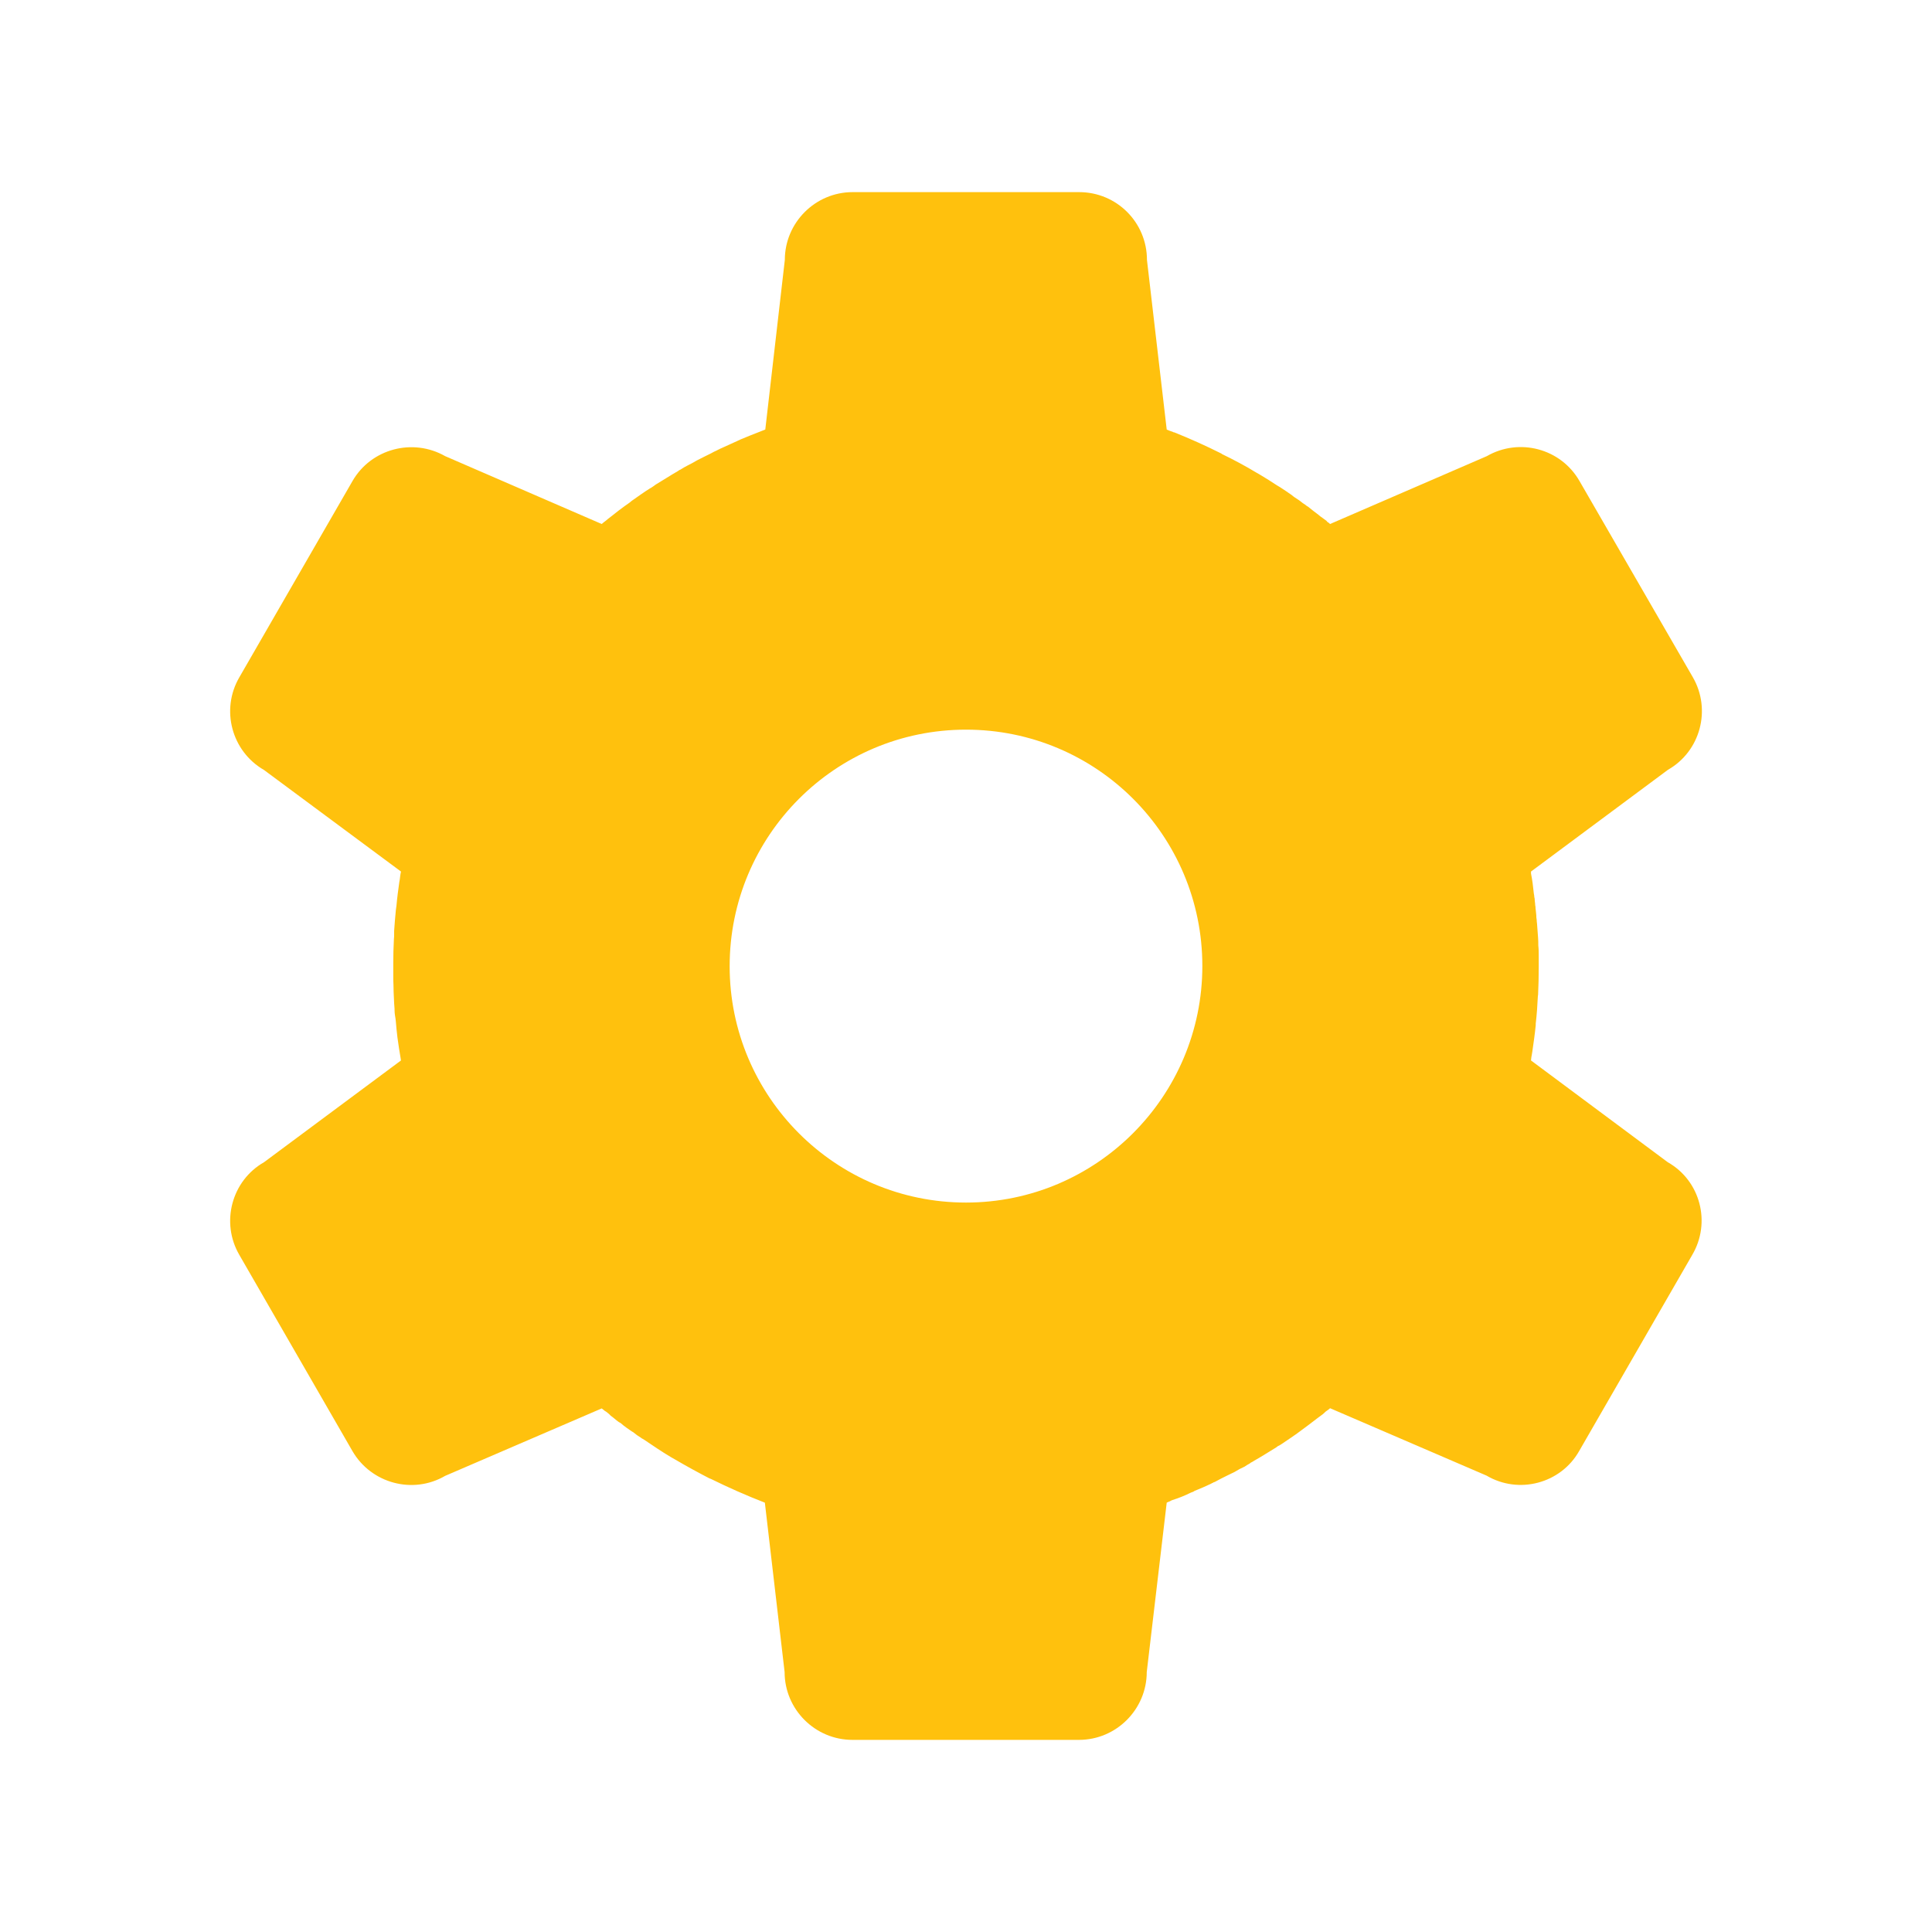
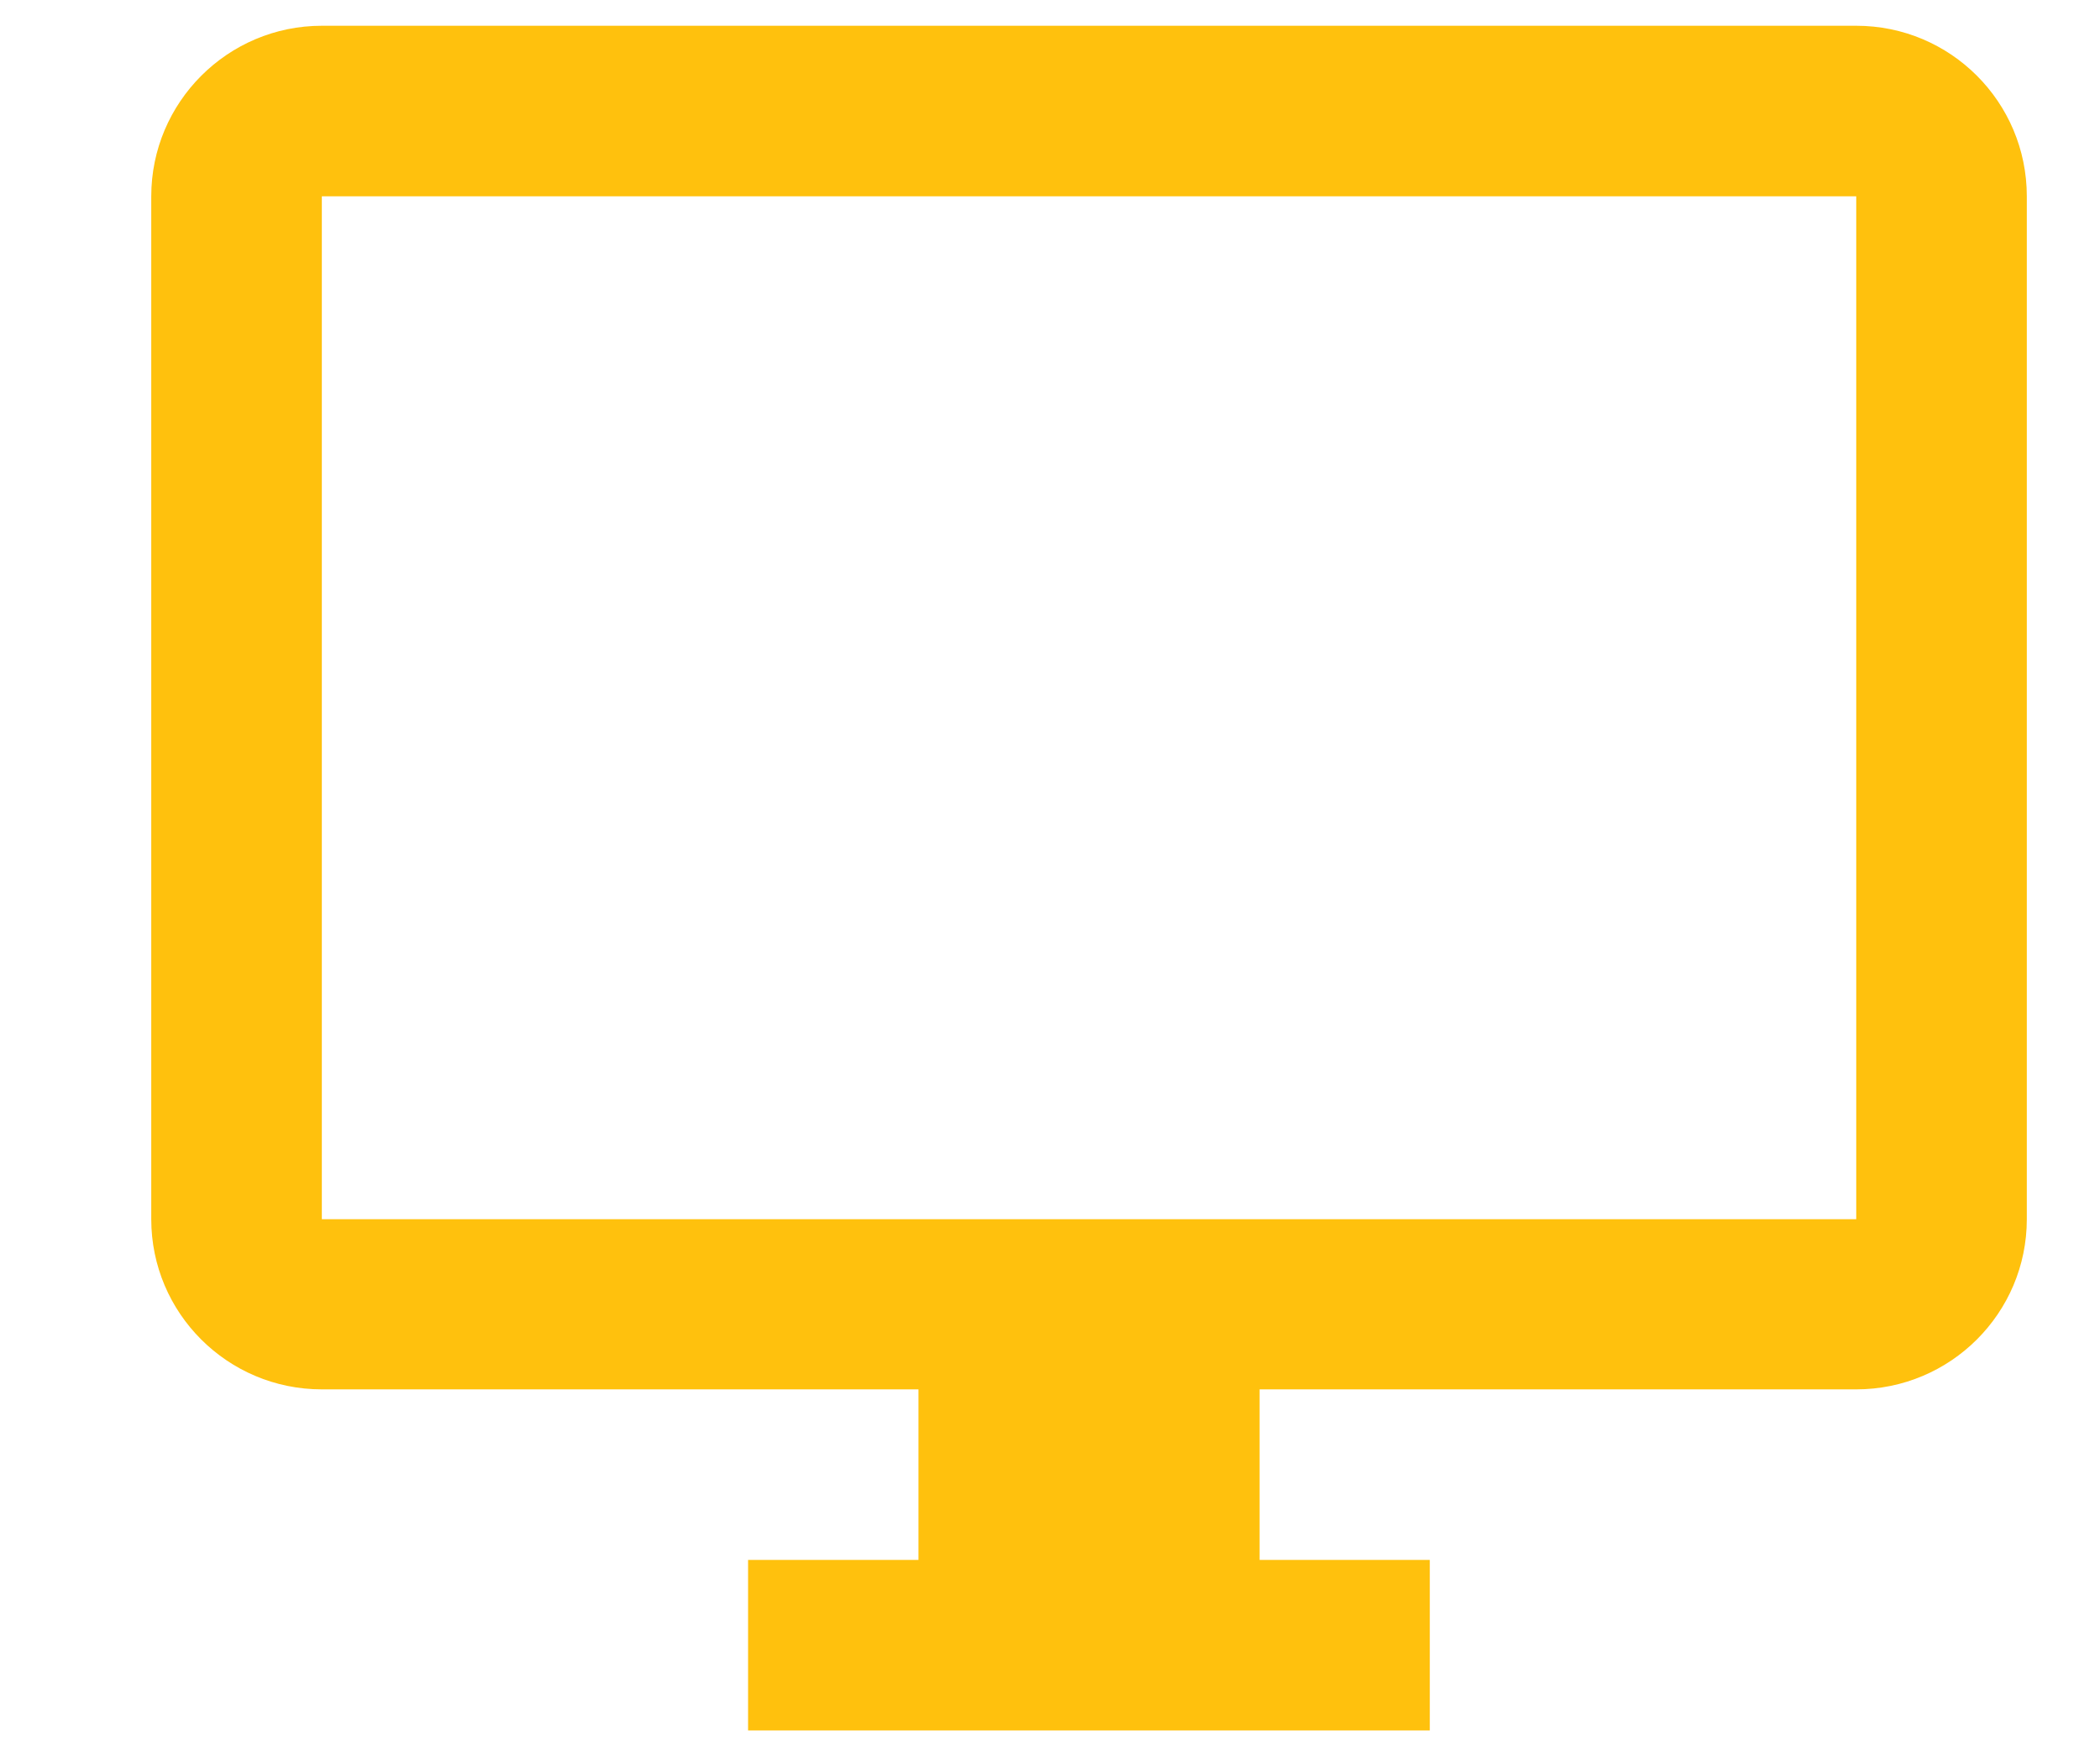
- <svg xmlns="http://www.w3.org/2000/svg" version="1.1" id="Layer_1" x="0px" y="0px" width="9px" height="9px" viewBox="0 0 9 9" enable-background="new 0 0 9 9" xml:space="preserve">
-   <path fill="#FFC10D" d="M7.769,5.414L7.132,4.94c0.001-0.01,0.002-0.02,0.004-0.028C7.137,4.908,7.137,4.903,7.138,4.9  c0.006-0.042,0.012-0.083,0.016-0.124c0-0.002,0-0.005,0-0.007c0.005-0.043,0.008-0.086,0.01-0.129c0-0.002,0.001-0.004,0.001-0.006  c0.002-0.043,0.003-0.085,0.003-0.128c0-0.002,0-0.004,0-0.006c0-0.003,0-0.005,0-0.008c0-0.01,0-0.019,0-0.027  c0-0.002,0-0.004,0-0.006c0-0.019,0-0.037-0.002-0.055c0-0.013,0-0.023-0.001-0.035C7.163,4.347,7.162,4.325,7.16,4.302  c0-0.003-0.001-0.005-0.001-0.008c0-0.007-0.001-0.013-0.002-0.02c0-0.013-0.002-0.024-0.003-0.036c0-0.003-0.001-0.005-0.001-0.008  c0-0.002,0-0.003,0-0.005C7.152,4.22,7.151,4.214,7.151,4.208C7.15,4.2,7.149,4.193,7.149,4.186  C7.148,4.182,7.147,4.178,7.147,4.174c0-0.005-0.002-0.009-0.002-0.013C7.142,4.13,7.138,4.099,7.132,4.069c0-0.003,0-0.006,0-0.009  L7.77,3.586C7.921,3.5,7.973,3.306,7.886,3.155L7.358,2.241C7.271,2.089,7.077,2.038,6.926,2.125L6.196,2.441  c-0.004-0.004-0.008-0.007-0.013-0.01C6.182,2.43,6.181,2.428,6.179,2.426c-0.01-0.007-0.02-0.015-0.029-0.021  C6.14,2.396,6.128,2.388,6.118,2.38c-0.009-0.007-0.018-0.014-0.025-0.02C6.088,2.358,6.084,2.354,6.08,2.351  c-0.007-0.004-0.015-0.01-0.021-0.015C6.056,2.333,6.052,2.331,6.048,2.328C6.037,2.321,6.026,2.314,6.017,2.306  C6.015,2.305,6.013,2.303,6.01,2.301C6.005,2.298,6.001,2.295,5.997,2.292c-0.016-0.01-0.029-0.02-0.045-0.029  C5.95,2.262,5.948,2.261,5.947,2.26C5.923,2.244,5.899,2.229,5.874,2.214C5.868,2.21,5.862,2.207,5.855,2.203  C5.802,2.171,5.748,2.142,5.692,2.115c0-0.001-0.002-0.001-0.002-0.002C5.618,2.077,5.545,2.044,5.47,2.014  c-0.002,0-0.004,0-0.006-0.002c-0.01-0.003-0.02-0.007-0.029-0.011l-0.092-0.79c0-0.175-0.141-0.316-0.316-0.316H3.972  c-0.174,0-0.316,0.142-0.316,0.316l-0.091,0.79C3.561,2.003,3.556,2.004,3.552,2.006C3.547,2.008,3.542,2.01,3.537,2.012  C3.508,2.023,3.479,2.035,3.45,2.047C3.445,2.049,3.44,2.052,3.435,2.054C3.409,2.066,3.384,2.077,3.358,2.089  C3.355,2.09,3.353,2.091,3.35,2.093C3.347,2.094,3.343,2.096,3.34,2.098C3.33,2.102,3.321,2.107,3.312,2.112  C3.29,2.123,3.269,2.133,3.248,2.144c-0.015,0.009-0.03,0.017-0.046,0.025c-0.01,0.005-0.02,0.011-0.028,0.016  c-0.001,0-0.001,0.001-0.003,0.002C3.17,2.188,3.168,2.188,3.166,2.189C3.163,2.191,3.16,2.193,3.157,2.195  C3.122,2.215,3.089,2.237,3.055,2.257C3.051,2.26,3.048,2.262,3.044,2.265S3.036,2.27,3.032,2.273  C3.03,2.274,3.029,2.274,3.028,2.275C2.999,2.293,2.972,2.313,2.943,2.333C2.939,2.336,2.936,2.339,2.932,2.342  c-0.032,0.022-0.063,0.046-0.093,0.07C2.833,2.417,2.828,2.42,2.823,2.425C2.816,2.43,2.81,2.435,2.803,2.441L2.074,2.125  C1.923,2.039,1.729,2.09,1.642,2.241L1.115,3.155C1.027,3.306,1.079,3.5,1.23,3.587L1.868,4.06C1.866,4.068,1.865,4.076,1.864,4.083  C1.863,4.092,1.862,4.101,1.86,4.11C1.855,4.146,1.85,4.182,1.847,4.218C1.846,4.225,1.845,4.233,1.844,4.24  C1.841,4.272,1.838,4.305,1.836,4.337c0,0.002,0,0.005,0,0.008c0,0.002,0,0.005,0,0.008c0,0.007,0,0.014-0.001,0.021  C1.833,4.412,1.832,4.449,1.832,4.486c0,0.005,0,0.01,0,0.015c0,0.006,0,0.012,0,0.018c0,0.004,0,0.009,0,0.012  c0,0.005,0,0.009,0,0.014c0,0.016,0,0.03,0.001,0.045c0,0.021,0.001,0.04,0.002,0.06c0.001,0.017,0.001,0.032,0.003,0.05  c0,0.001,0,0.004,0,0.006c0,0.009,0.001,0.017,0.002,0.024C1.842,4.739,1.843,4.75,1.844,4.759c0.002,0.023,0.004,0.048,0.007,0.07  v0.001C1.856,4.866,1.861,4.9,1.867,4.934c0,0.002,0,0.004,0.001,0.006L1.23,5.414C1.079,5.5,1.027,5.695,1.115,5.846L1.642,6.76  c0.087,0.15,0.281,0.203,0.432,0.115l0.729-0.314c0.005,0.004,0.011,0.008,0.015,0.012c0.002,0,0.002,0.002,0.004,0.002l0,0  c0.008,0.006,0.016,0.012,0.023,0.02c0.012,0.008,0.024,0.02,0.037,0.029c0.008,0.004,0.016,0.01,0.022,0.016  c0.01,0.008,0.019,0.014,0.029,0.021c0.001,0,0.002,0.002,0.003,0.002C2.94,6.666,2.946,6.67,2.95,6.672  c0.012,0.01,0.023,0.018,0.035,0.025c0,0,0.002,0,0.002,0.002c0.005,0.002,0.01,0.006,0.014,0.008  c0.04,0.027,0.081,0.055,0.123,0.08c0.007,0.004,0.014,0.008,0.021,0.012C3.198,6.83,3.251,6.859,3.305,6.887  c0.002,0,0.004,0.002,0.006,0.002C3.394,6.93,3.478,6.967,3.563,7l0.092,0.789c0,0.174,0.142,0.316,0.316,0.316h1.055  c0.175,0,0.316-0.143,0.316-0.316L5.435,7c0.004-0.002,0.008-0.004,0.014-0.006C5.452,6.992,5.456,6.99,5.461,6.988  C5.49,6.979,5.52,6.967,5.548,6.953C5.554,6.951,5.56,6.949,5.565,6.945c0.025-0.01,0.051-0.021,0.076-0.033  C5.645,6.91,5.647,6.908,5.649,6.908l0,0c0.003-0.002,0.006-0.004,0.009-0.004c0.01-0.006,0.02-0.01,0.03-0.016  c0.021-0.01,0.041-0.021,0.063-0.031c0.016-0.01,0.031-0.018,0.047-0.025c0.008-0.006,0.016-0.01,0.023-0.014  c0.002-0.002,0.006-0.004,0.008-0.006c0.002,0,0.002,0,0.004-0.002c0.002,0,0.004-0.002,0.007-0.004  c0.036-0.02,0.071-0.043,0.106-0.064C5.948,6.74,5.951,6.738,5.954,6.736C5.96,6.734,5.965,6.73,5.97,6.727  c0.029-0.02,0.059-0.039,0.088-0.061C6.061,6.664,6.063,6.662,6.066,6.66c0.032-0.023,0.064-0.049,0.096-0.072  C6.167,6.584,6.171,6.58,6.175,6.576c0.008-0.006,0.015-0.01,0.021-0.016l0.729,0.314C7.076,6.963,7.271,6.91,7.356,6.76  l0.527-0.914C7.972,5.695,7.921,5.5,7.769,5.414z M4.5,5.602c-0.608,0-1.101-0.494-1.101-1.101c0-0.608,0.492-1.102,1.101-1.102  S5.601,3.892,5.601,4.5C5.601,5.107,5.108,5.602,4.5,5.602z" />
+ <svg xmlns="http://www.w3.org/2000/svg" version="1.1" id="Layer_1" x="0px" y="0px" width="10.76px" height="9px" viewBox="0 0 10.76 9" enable-background="new 0 0 10.76 9" xml:space="preserve">
+   <path fill="none" d="M-19-19h48v48h-48V-19z" />
+   <path fill="none" d="M1.333,1.333h7.333v7.333H1.333V1.333z" />
+   <path fill="#FFC10D" d="M9.511,0.132H1.649c-0.482,0-0.874,0.392-0.874,0.874v5.242c0,0.481,0.391,0.872,0.874,0.872h3.057v0.874  H3.833v0.874h3.493V7.994H6.454V7.12h3.057c0.483,0,0.874-0.391,0.874-0.872V1.006C10.385,0.523,9.994,0.132,9.511,0.132z   M9.511,6.248H1.649V1.006h7.862V6.248z" />
</svg>
